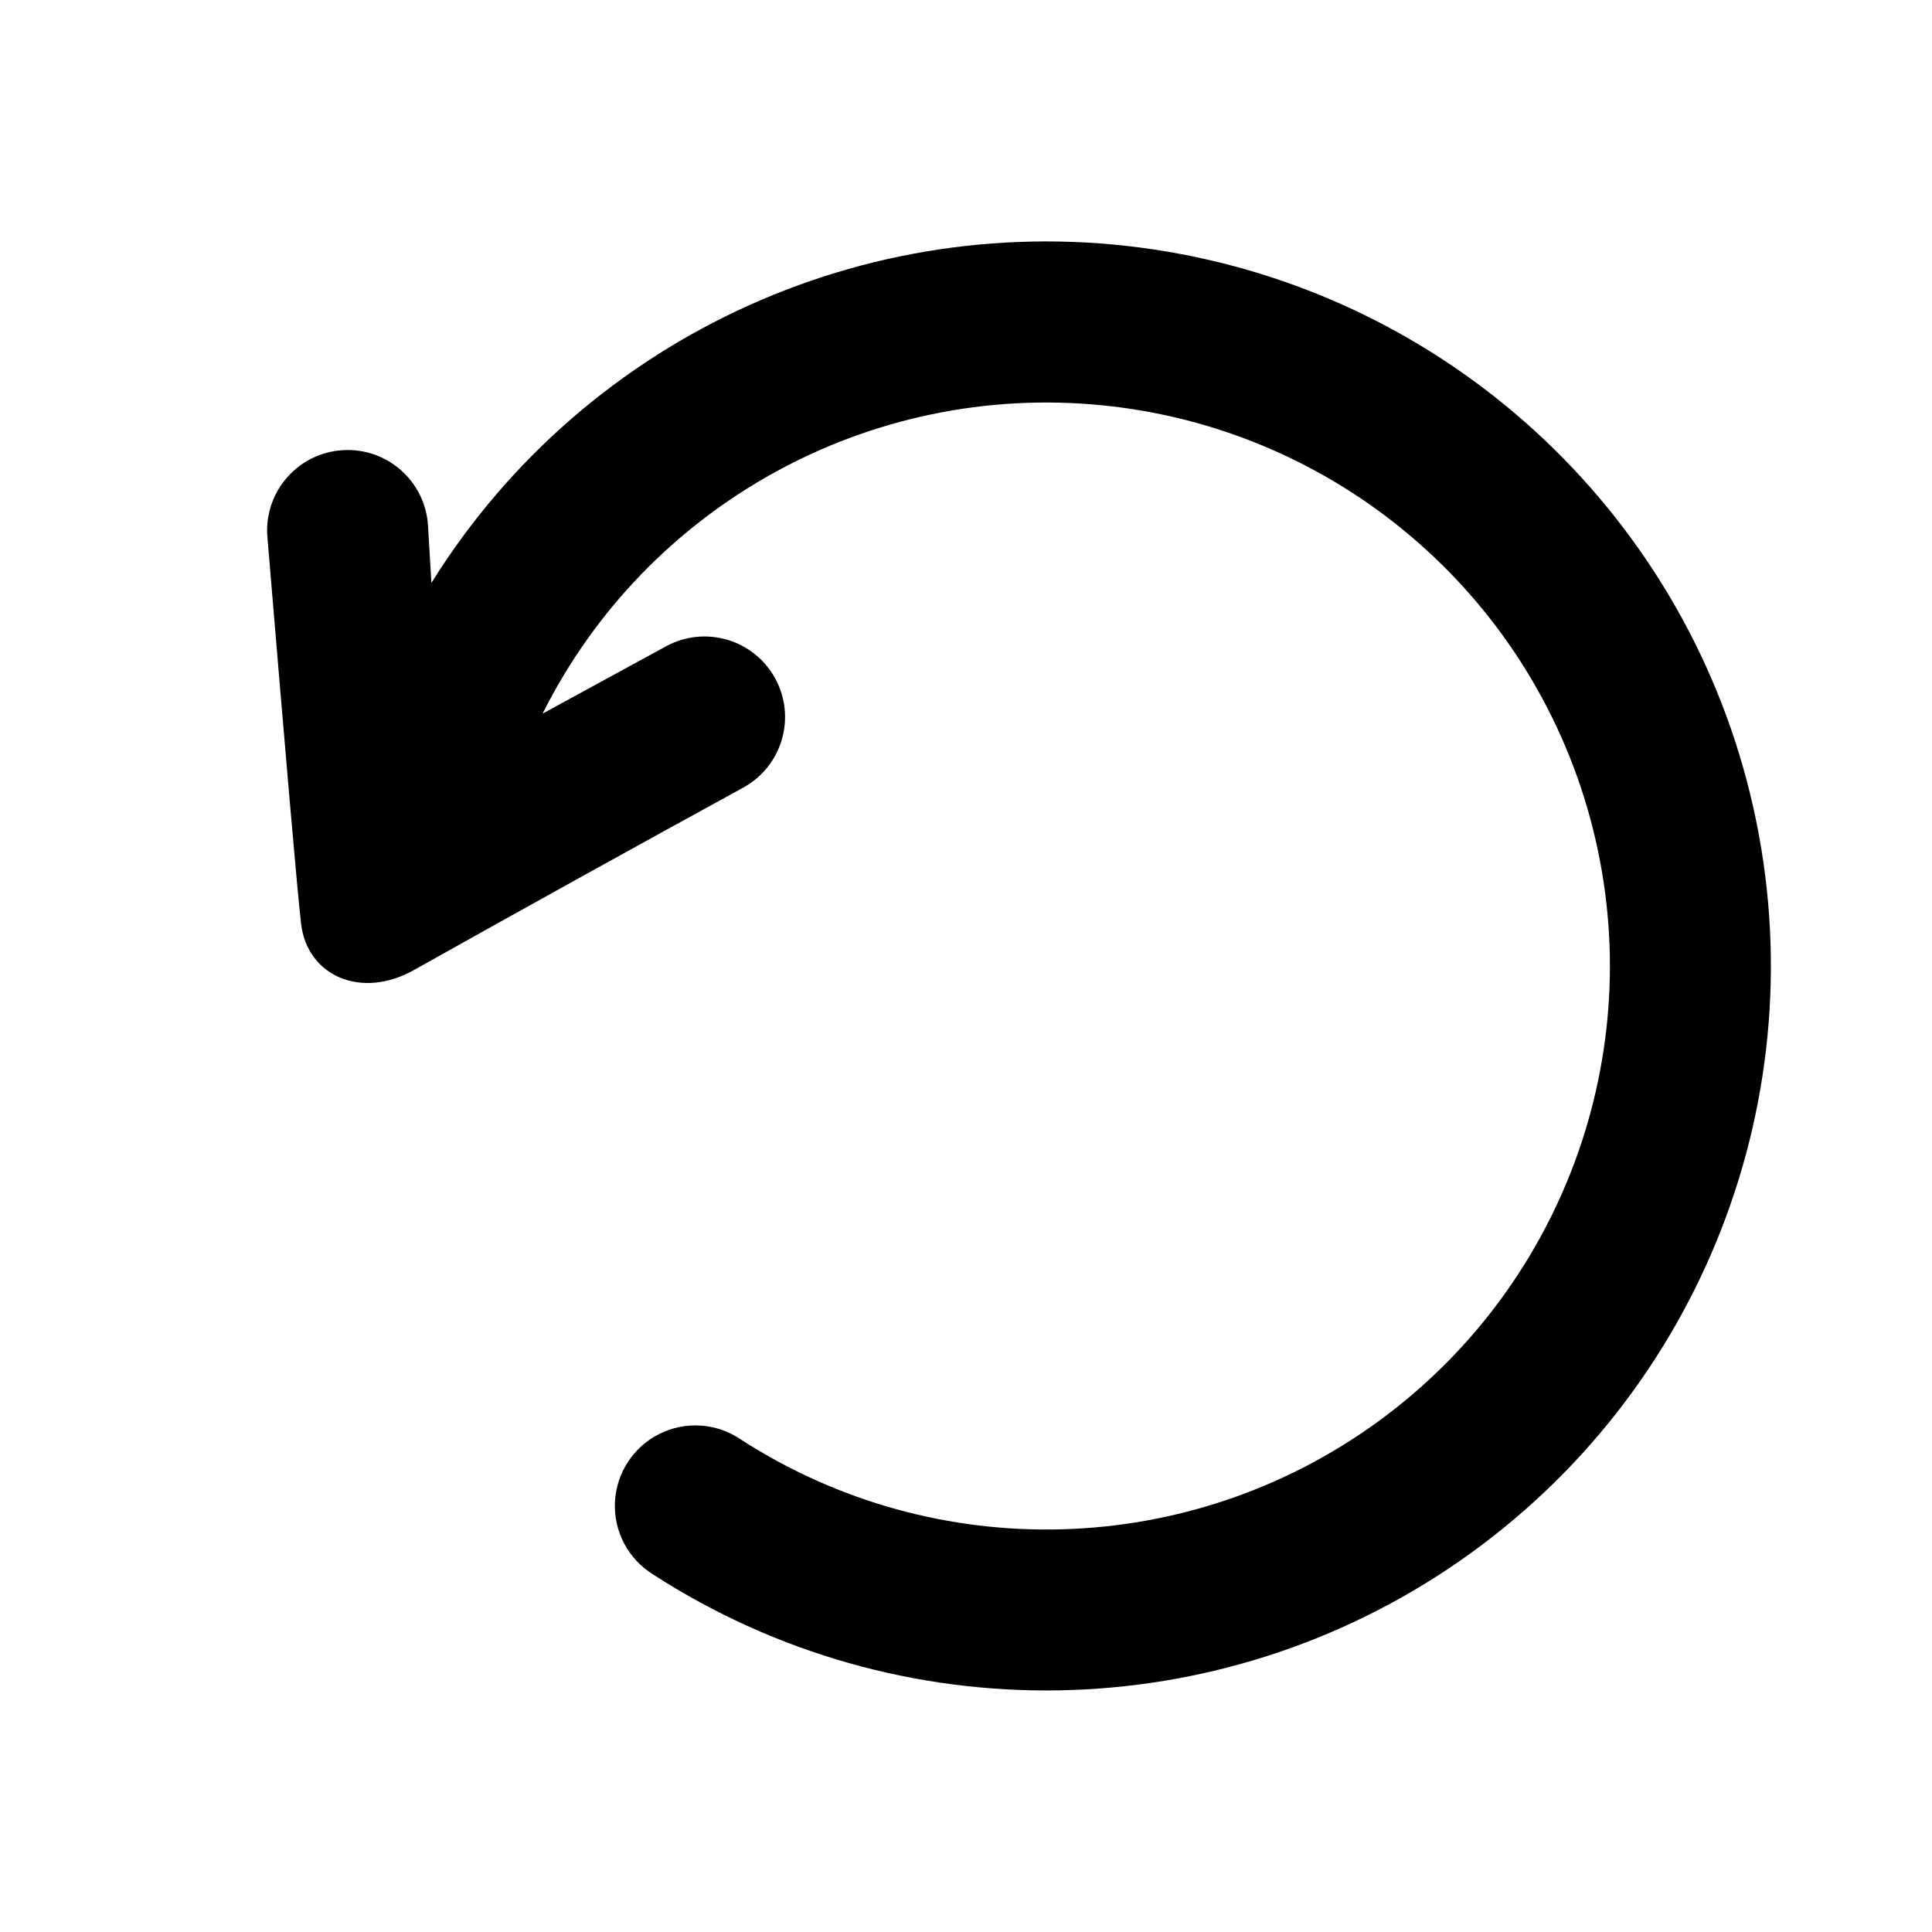
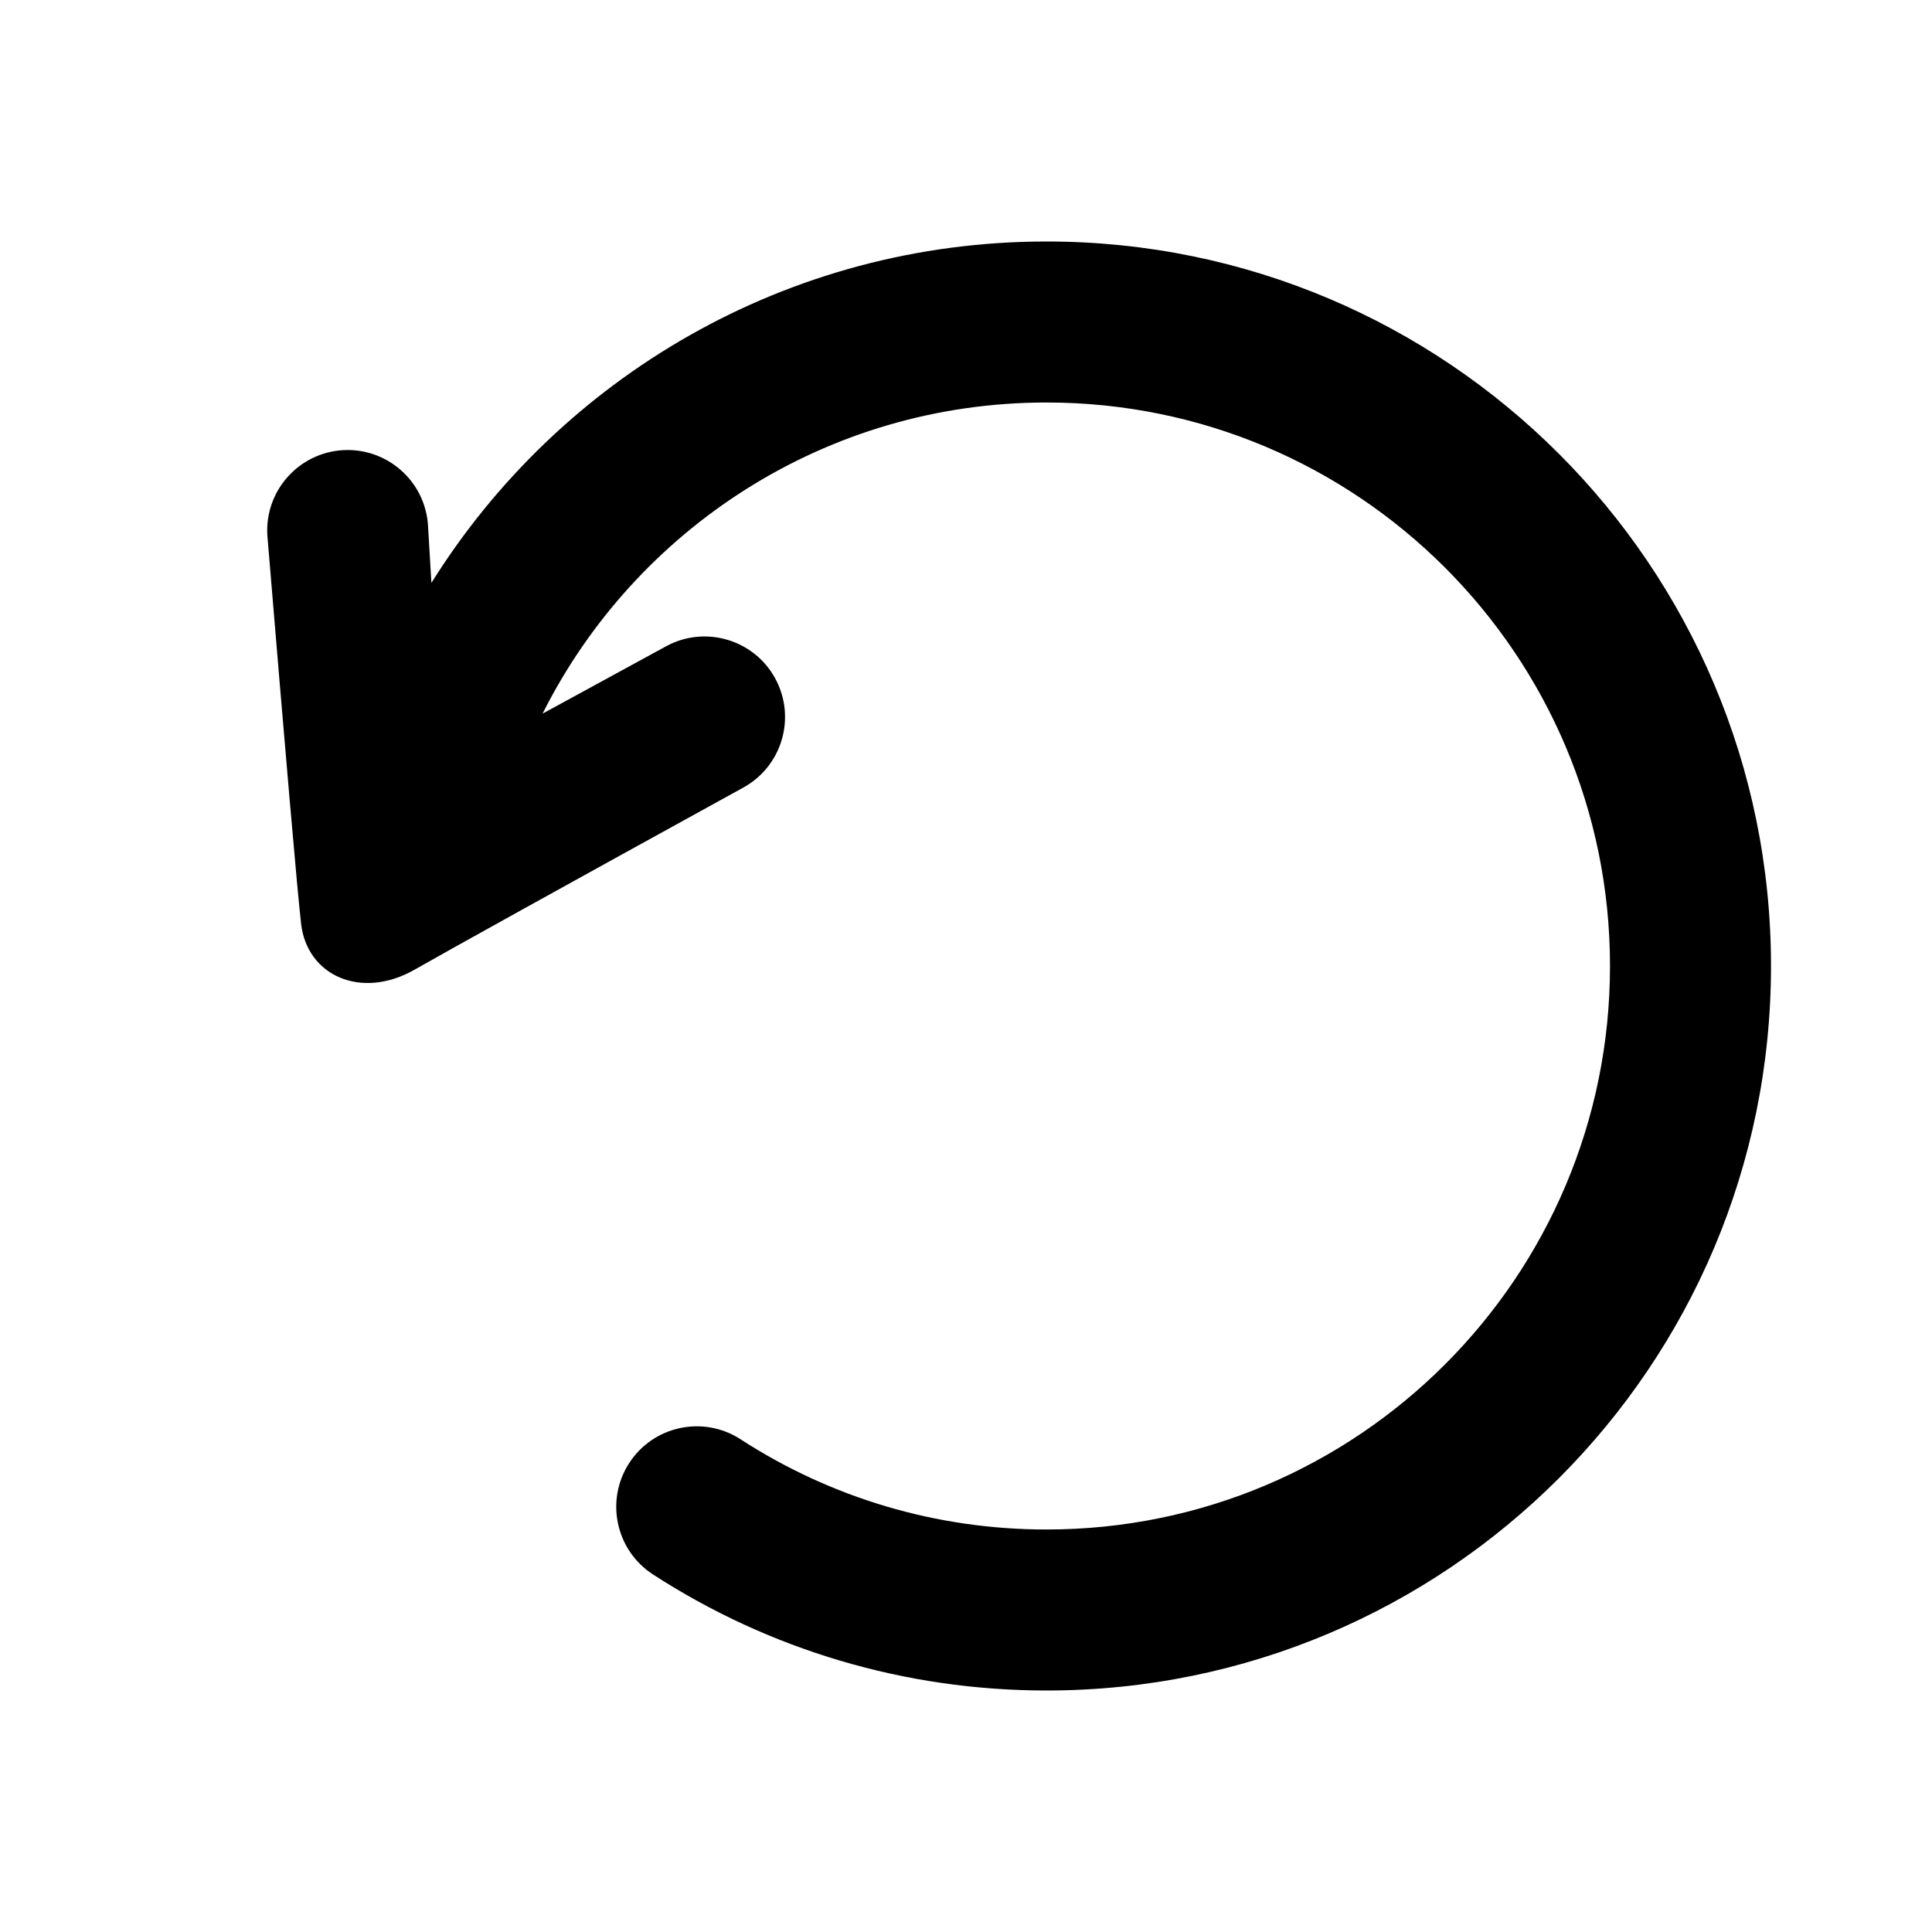
<svg xmlns="http://www.w3.org/2000/svg" viewBox="0 0 24 24">
-   <path transform="translate(3 3)" id="a" d="M3.74 5.865l1.533-.836a1 1 0 0 1 .958 1.756 485.275 485.275 0 0 0-4.08 2.26C1.49 9.424.812 9.122.74 8.472.69 8.04.552 6.432.32 3.65a1 1 0 1 1 1.997-.119l.042.71a9 9 0 1 1 2.752 12.316A1 1 0 1 1 6.2 14.88a7 7 0 1 0-2.46-9.015z" />
+   <path d="M6.74,8.865 L8.273,8.029 C8.758,7.764 9.366,7.943 9.63,8.428 C9.894,8.913 9.716,9.52 9.231,9.785 C6.953,11.039 5.593,11.793 5.151,12.045 C4.489,12.424 3.812,12.122 3.74,11.472 C3.691,11.039 3.552,9.432 3.321,6.65 C3.288,6.099 3.708,5.625 4.26,5.592 C4.811,5.56 5.284,5.98 5.317,6.531 L5.359,7.241 C6.949,4.695 9.777,3 13,3 C17.971,3 22,7.029 22,12 C22,16.971 17.971,21 13,21 C11.242,21 9.556,20.494 8.111,19.558 C7.648,19.257 7.516,18.638 7.816,18.175 C8.116,17.711 8.736,17.579 9.199,17.879 C10.322,18.607 11.631,19 13,19 C16.866,19 20,15.866 20,12 C20,8.134 16.866,5 13,5 C10.261,5 7.89,6.573 6.74,8.865 Z" />
</svg>
